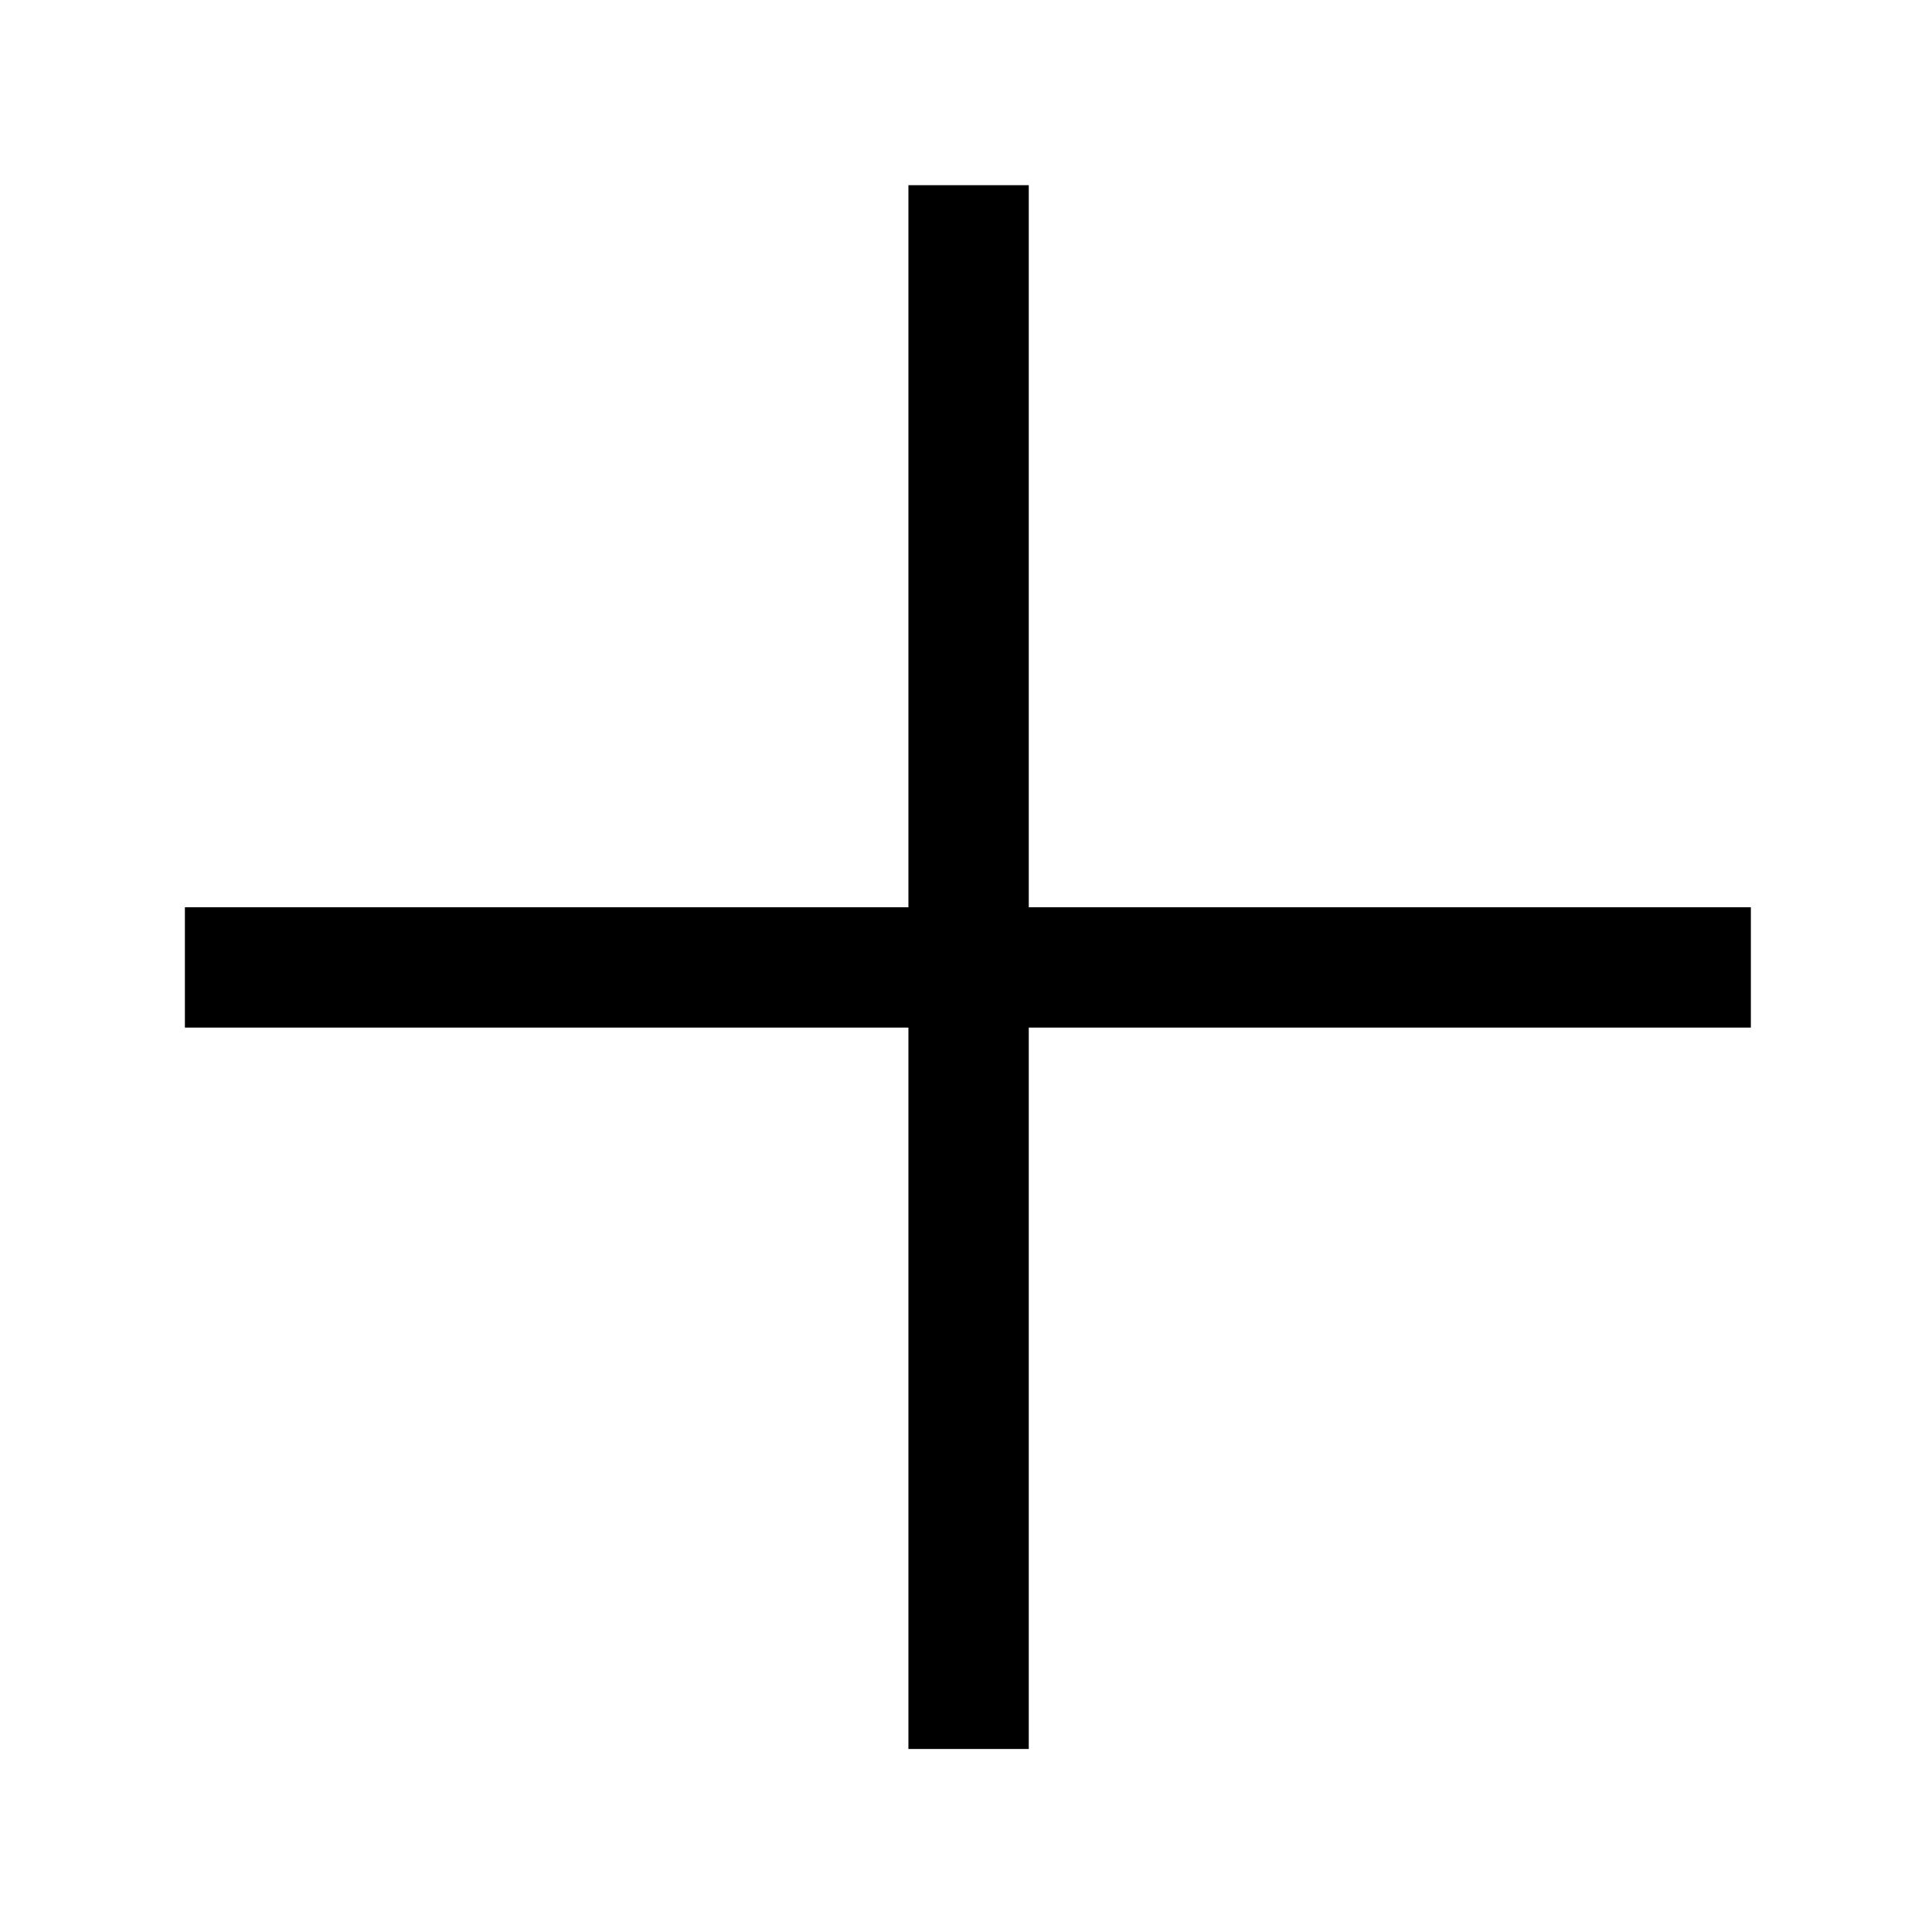
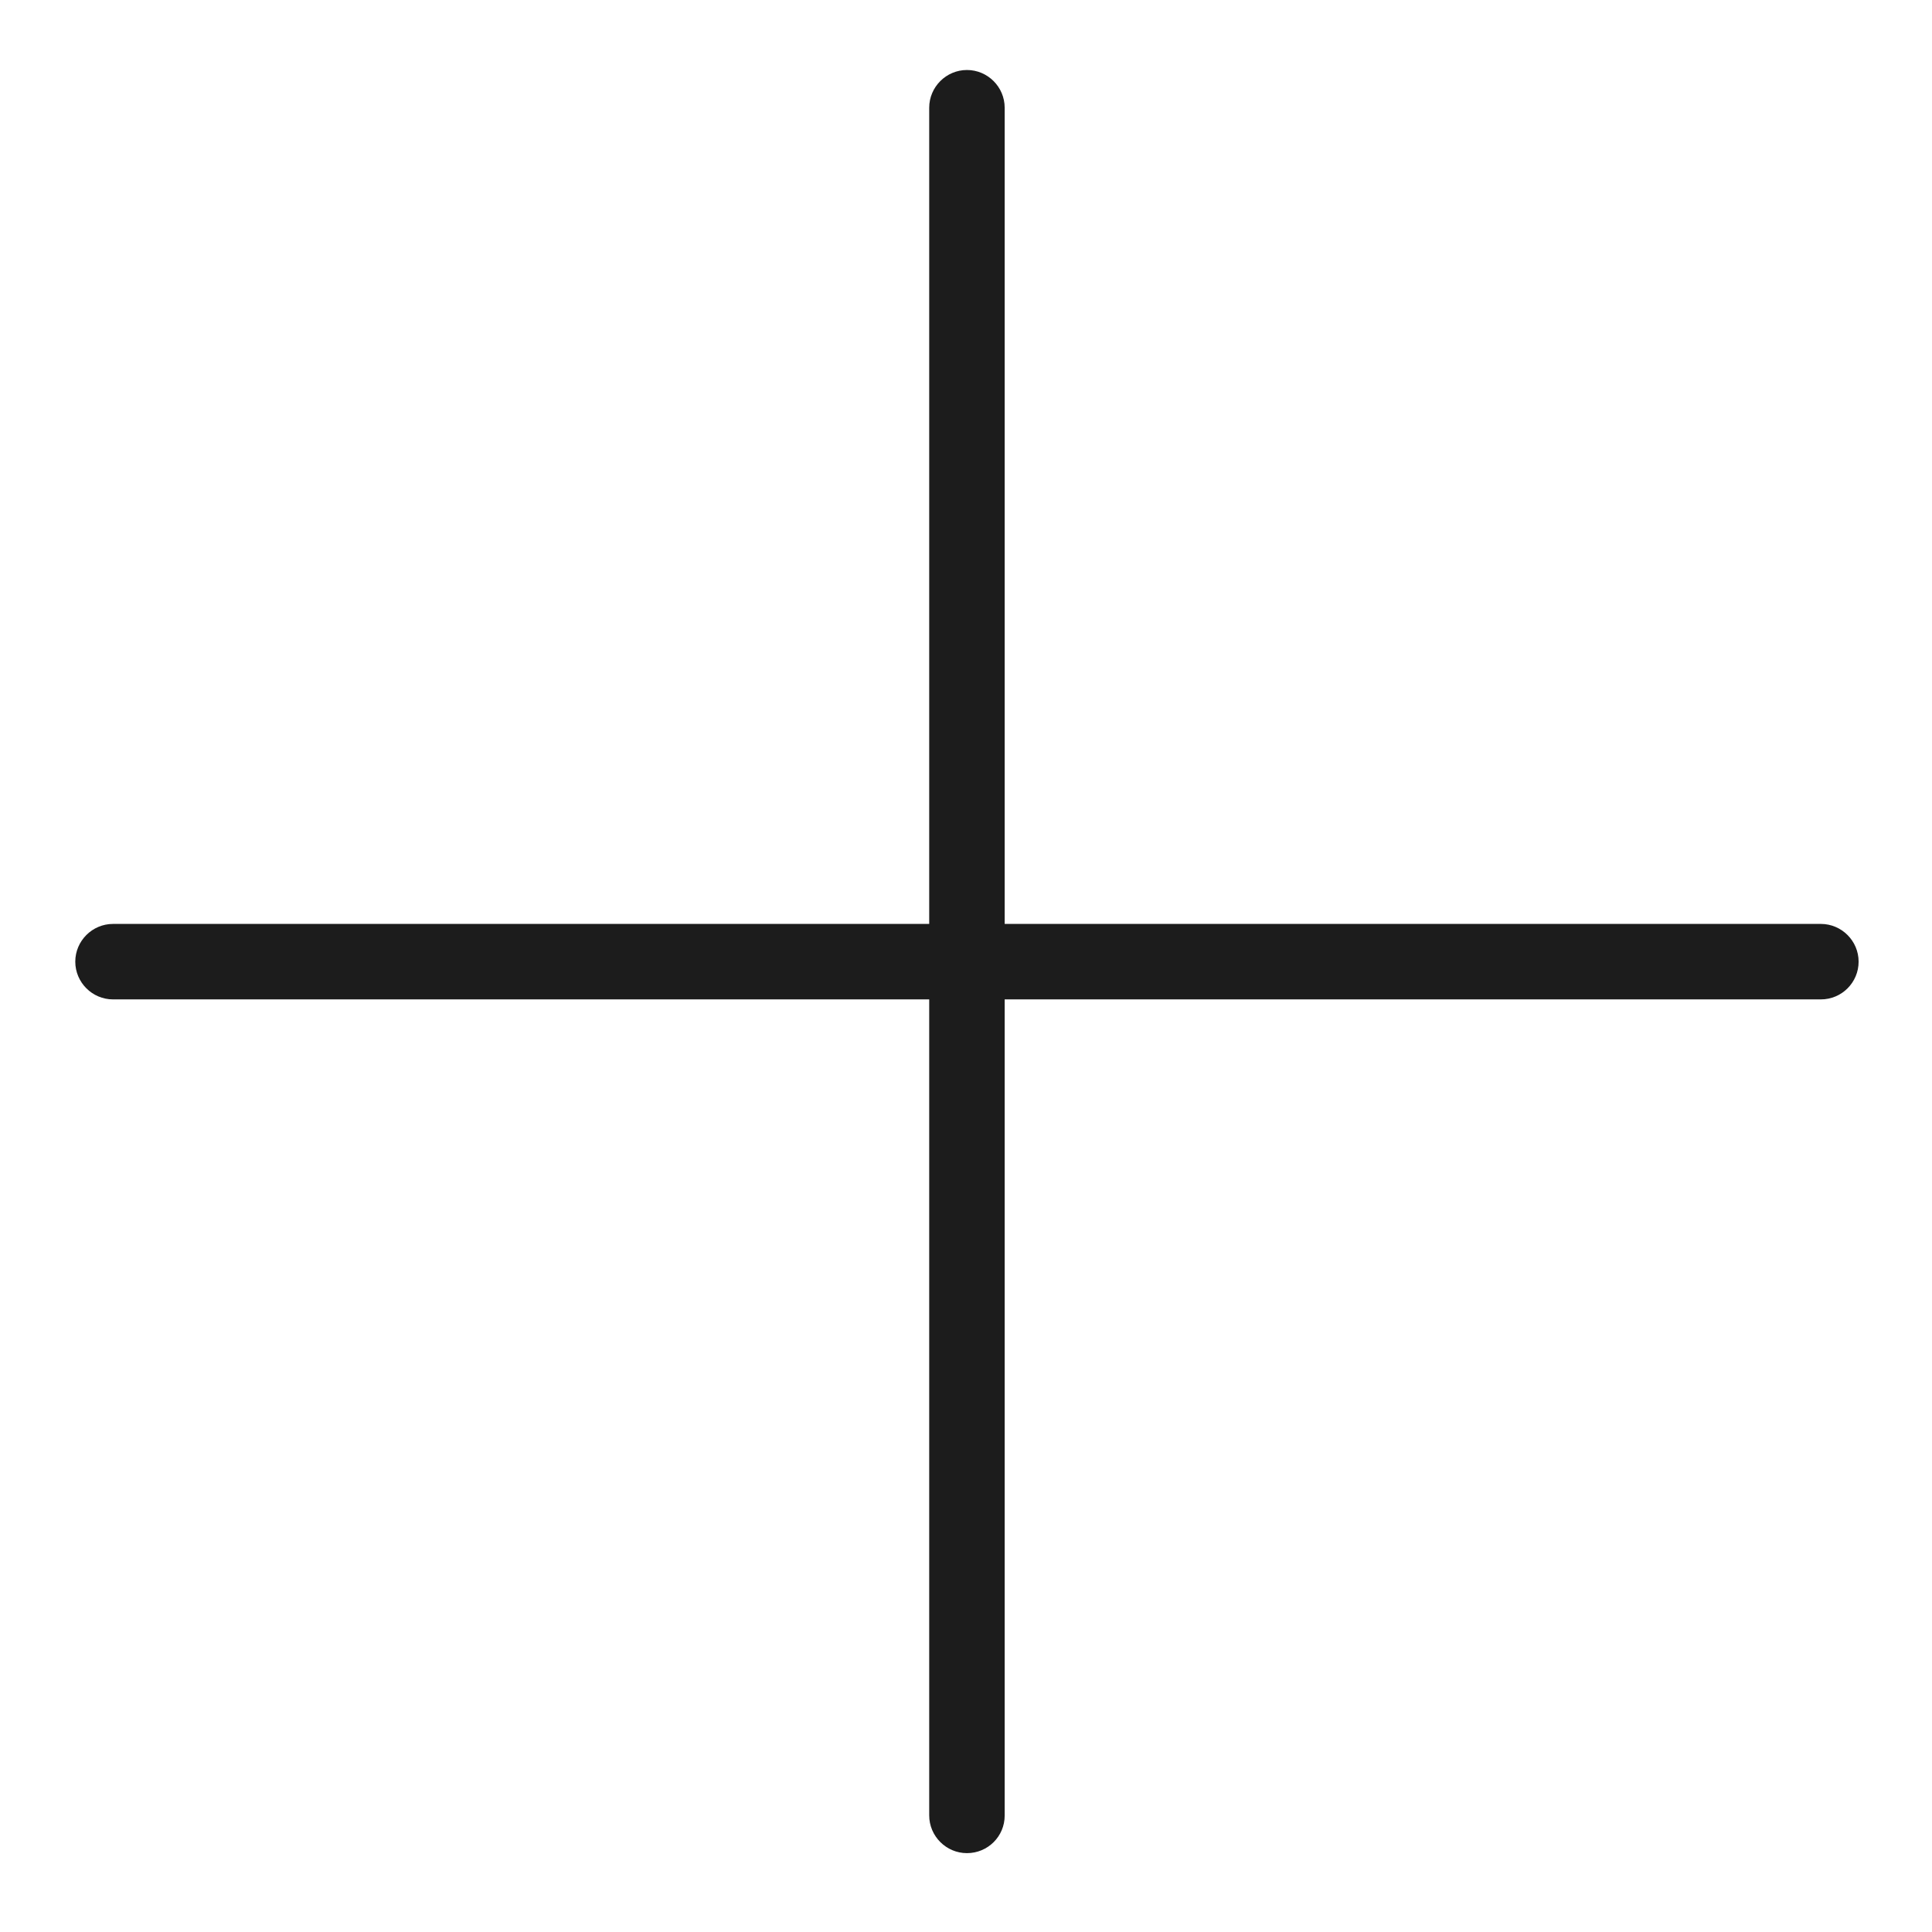
- <svg xmlns="http://www.w3.org/2000/svg" t="1665901951049" class="icon" viewBox="0 0 1024 1024" version="1.1" p-id="2597" width="200" height="200">
-   <path d="M98 480.86h829.99v63.79H98z" p-id="2598" />
-   <path d="M481.48 98.15h63.79V927h-63.79z" p-id="2599" />
+ <svg xmlns="http://www.w3.org/2000/svg" t="1665907633323" class="icon" viewBox="0 0 1024 1024" version="1.1" p-id="9396" width="200" height="200">
+   <path d="M965.1 529.7H59.9c-11 0-20-9-20-20s9-20 20-20h905.2c11 0 20 9 20 20s-8.9 20-20 20z" fill="#1C1C1C" p-id="9397" />
+   <path d="M512.5 982.2c-11 0-20-9-20-20V57.1c0-11 9-20 20-20s20 9 20 20v905.2c0 11-8.9 19.9-20 19.9z" fill="#1C1C1C" p-id="9398" />
</svg>
